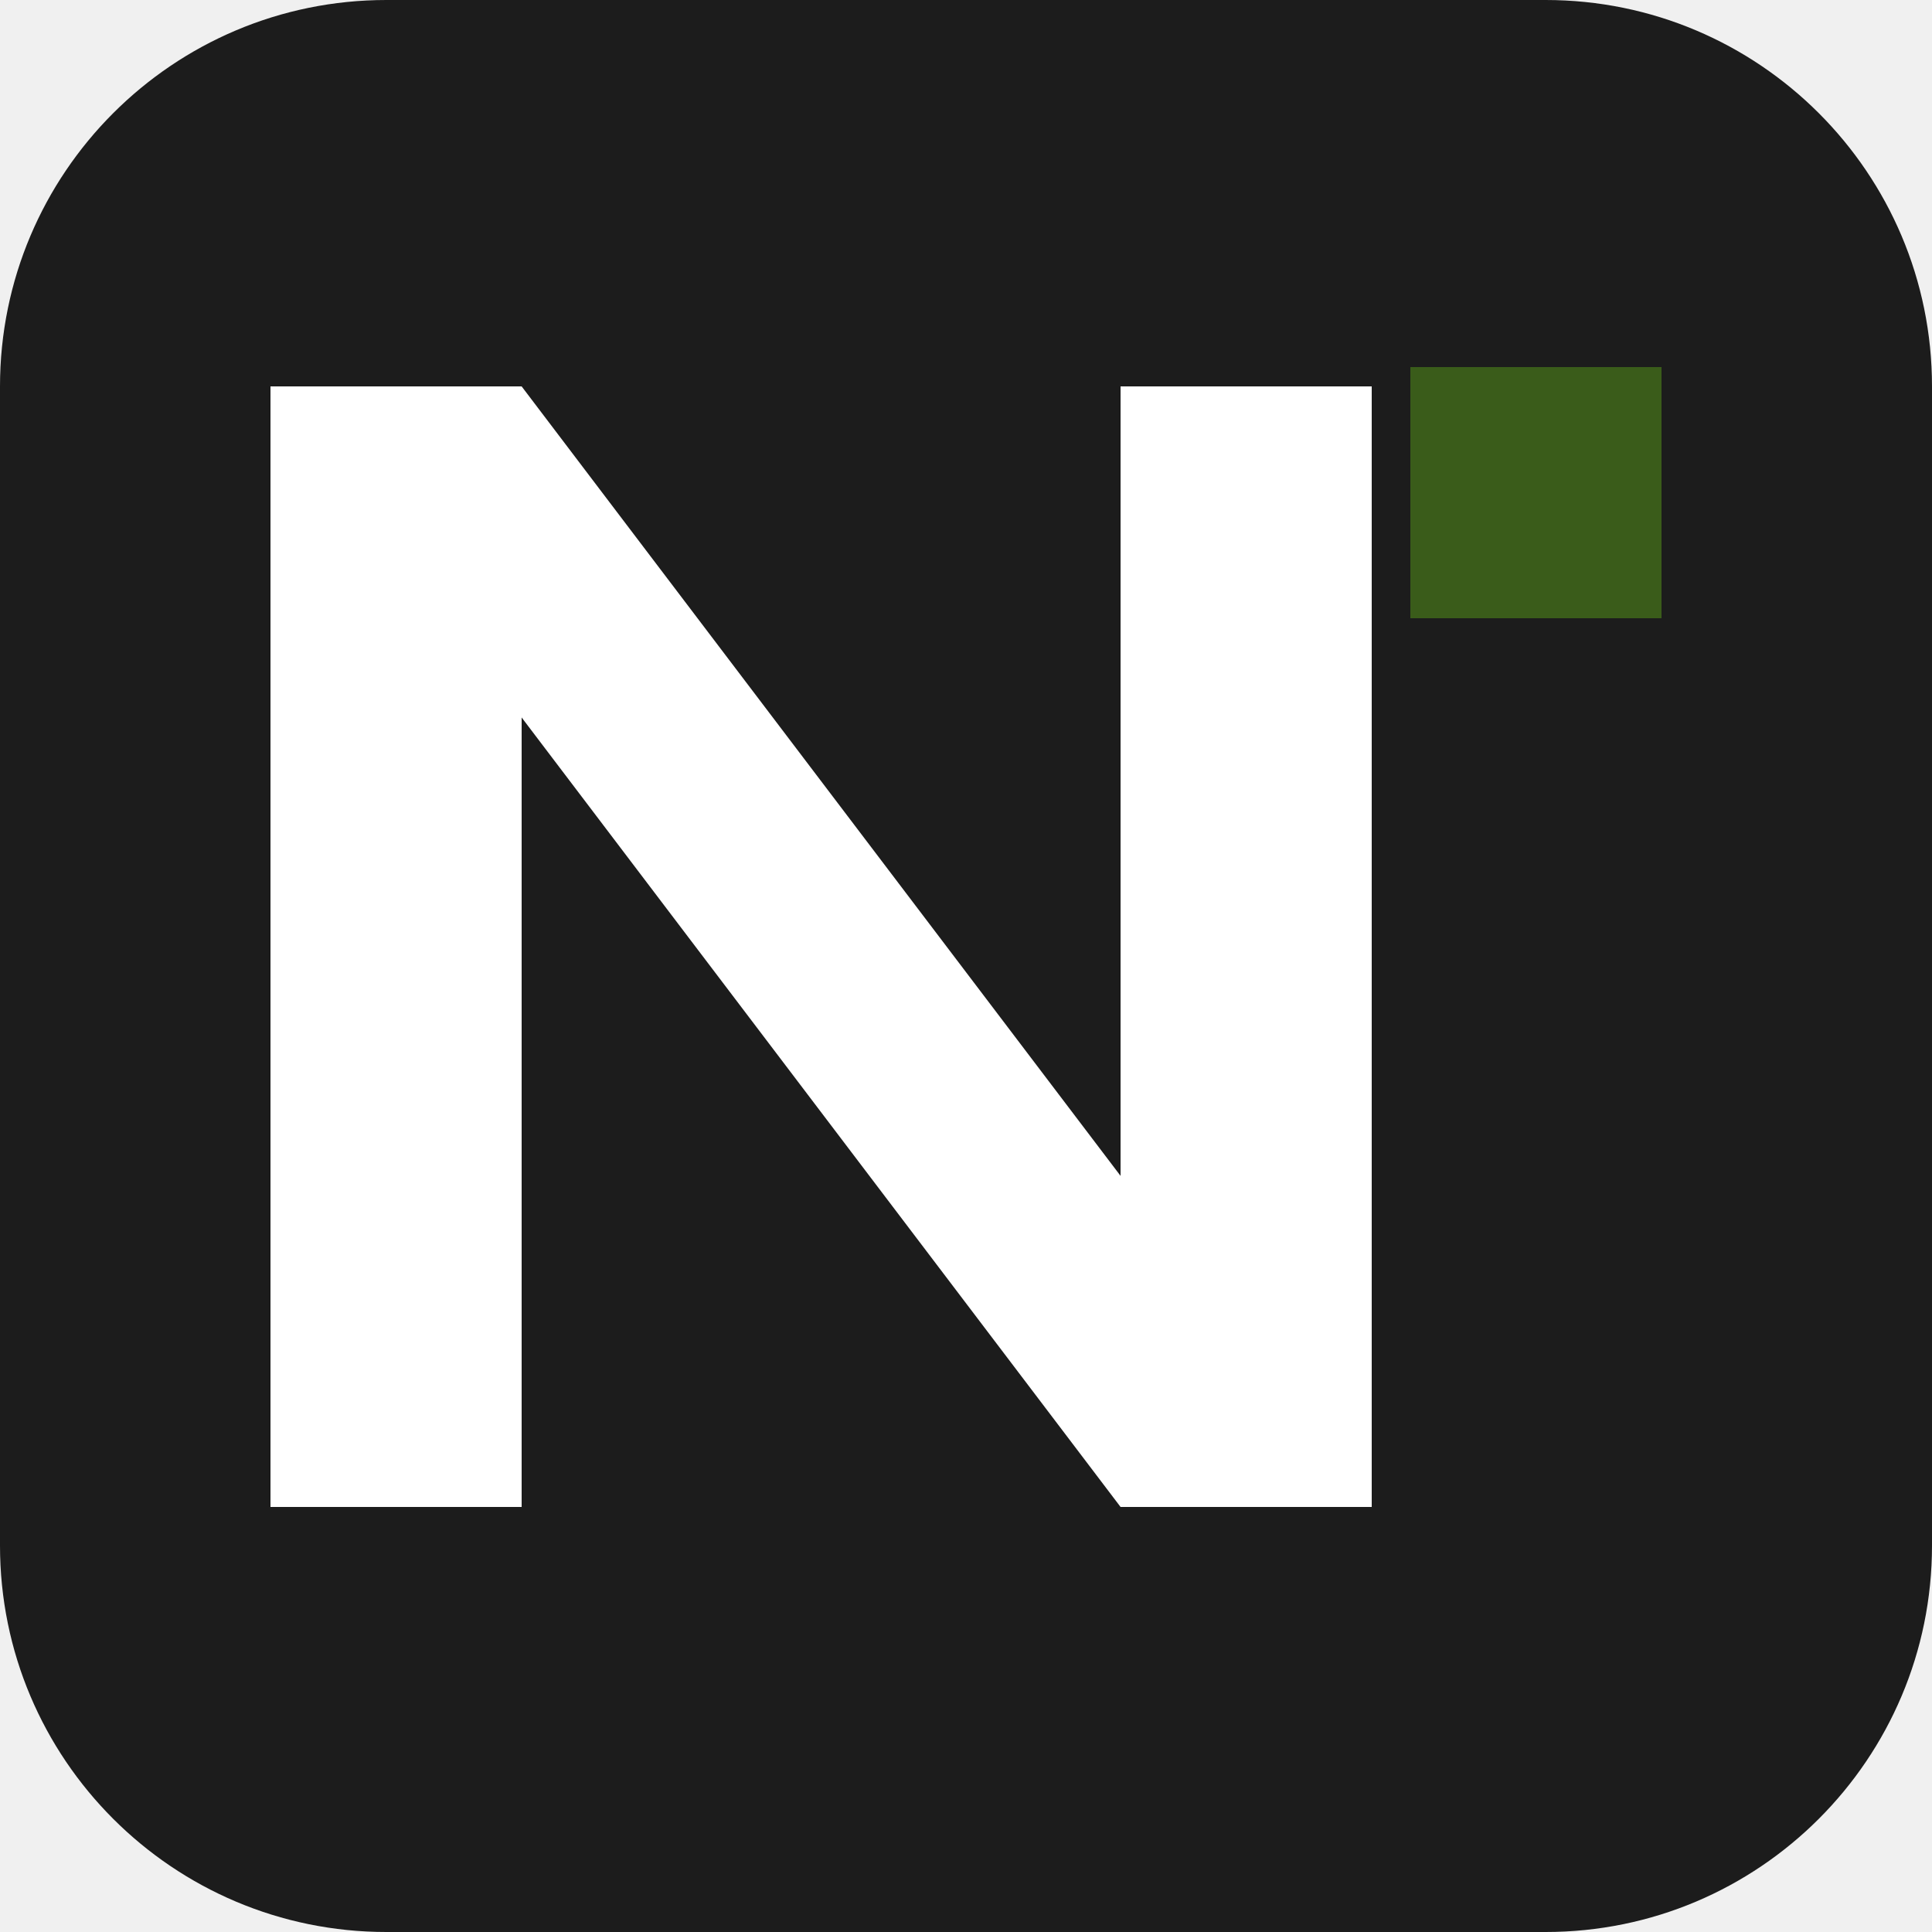
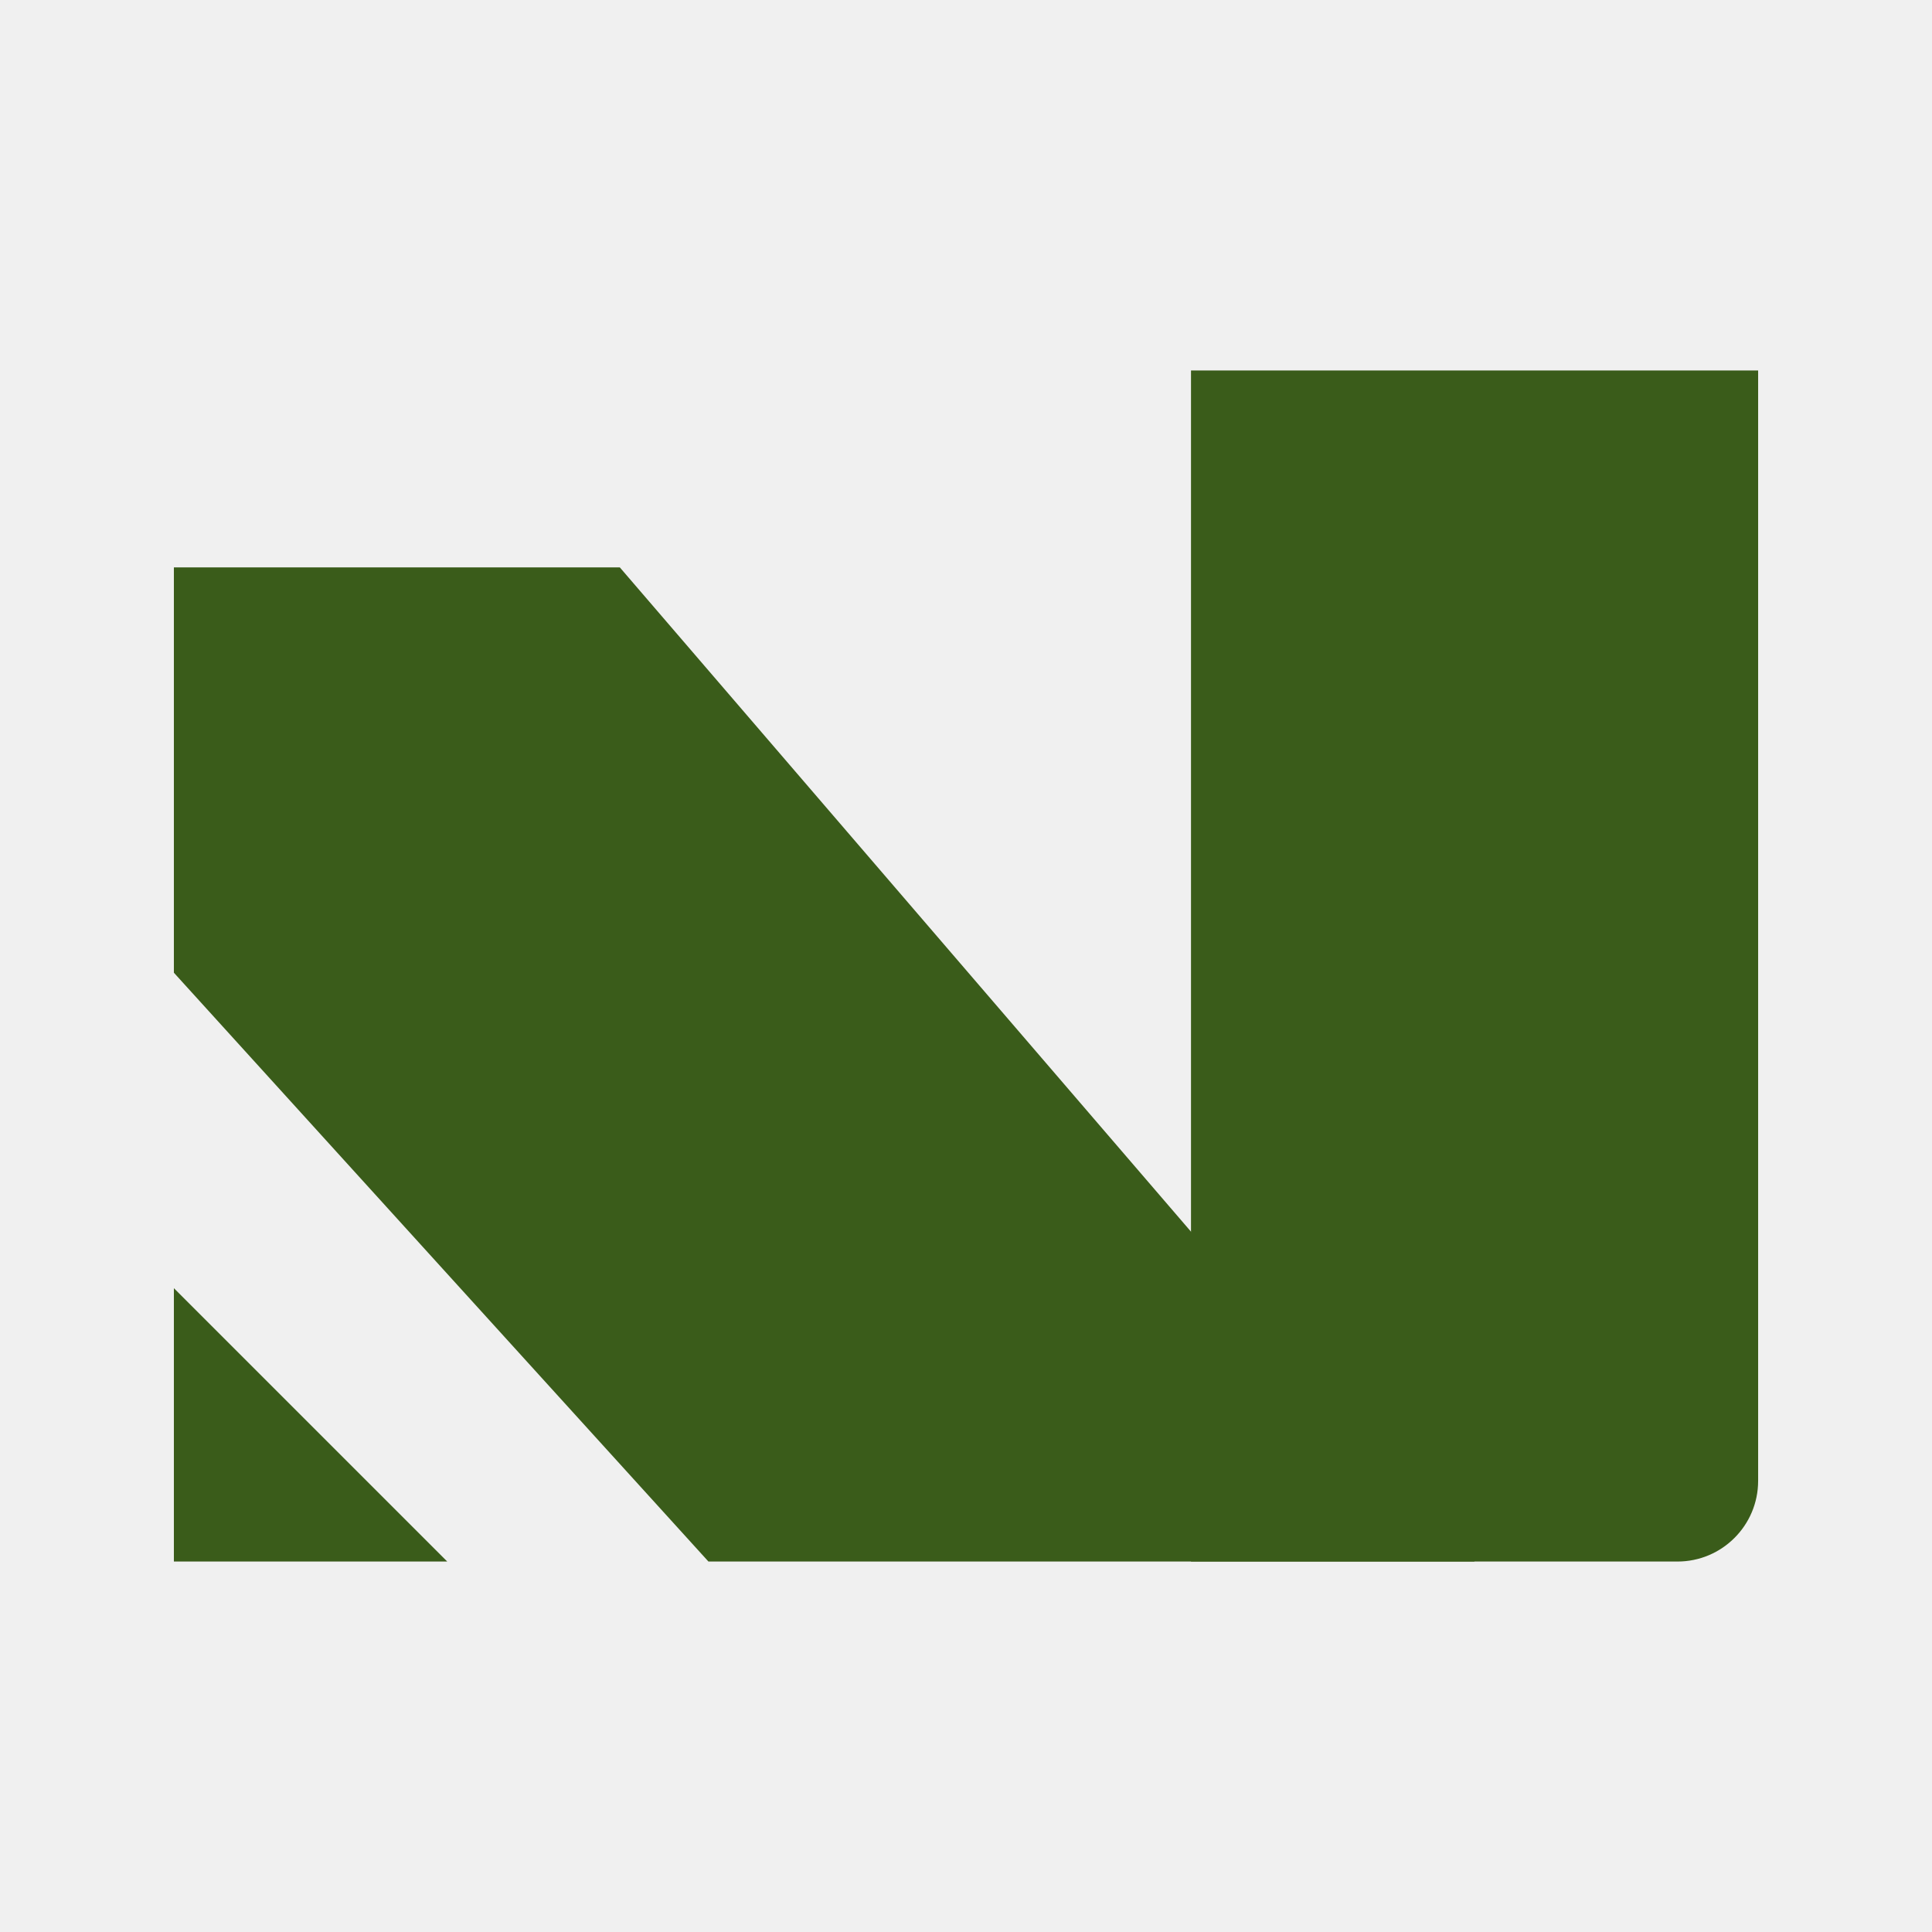
- <svg xmlns="http://www.w3.org/2000/svg" viewBox="0 0 100 100">
-   <rect width="100" height="100" fill="#1C1C1C" rx="20" />
-   <g fill="#FFFFFF">
-     <rect x="14" y="20" width="13" height="58" />
-     <rect x="58" y="20" width="13" height="58" />
-     <polygon points="14,20 27,20 71,78 58,78" />
+ <svg xmlns="http://www.w3.org/2000/svg" viewBox="0 0 200 200">
+   <g fill="#3A5C1A" transform="translate(-43.649,-23.299) scale(1.31253)">
+     <path d="M127.19,46.97h44.73v87.58c0,3.51-2.85,6.36-6.36,6.36h-38.37V46.97h0Z" />
+     <polygon points="149.56 140.91 89.13 140.91 46.97 94.47 46.97 62.5 82.14 62.5 149.56 140.91" />
+     <polygon points="68.53 140.91 46.97 140.91 46.97 119.35 68.53 140.91" />
  </g>
-   <rect x="73" y="19" width="13" height="13" fill="#3A5C1A" />
</svg>
